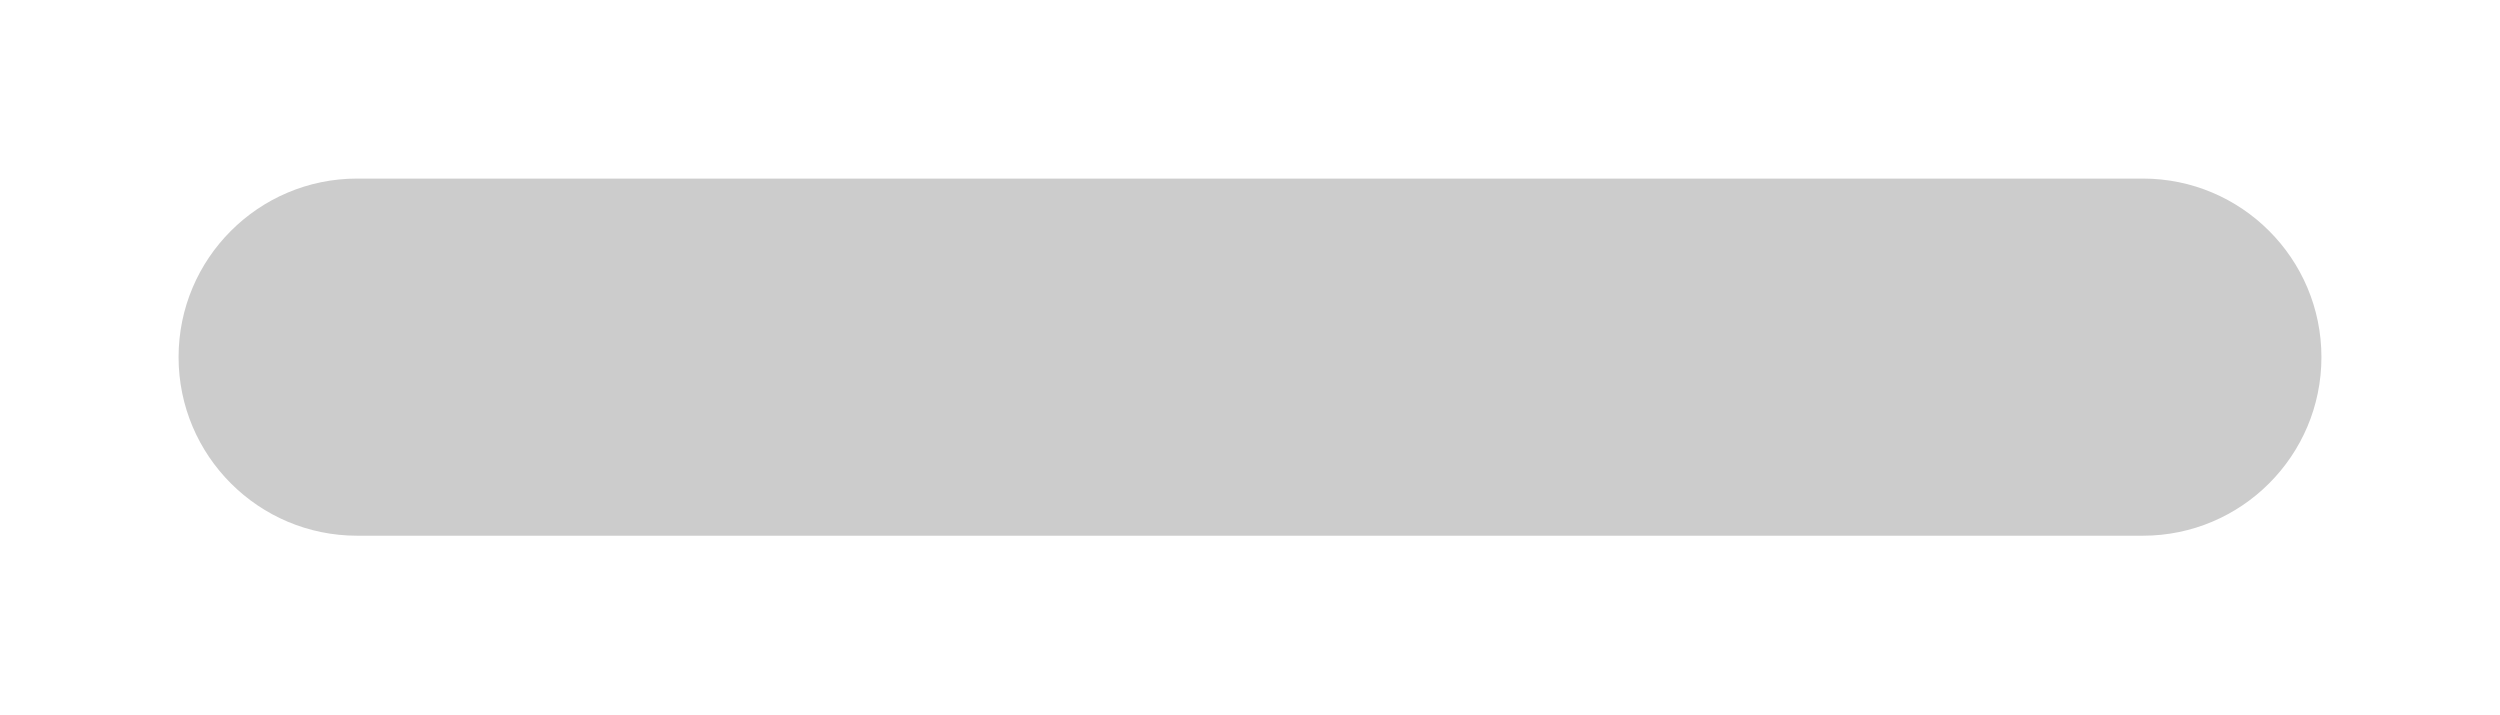
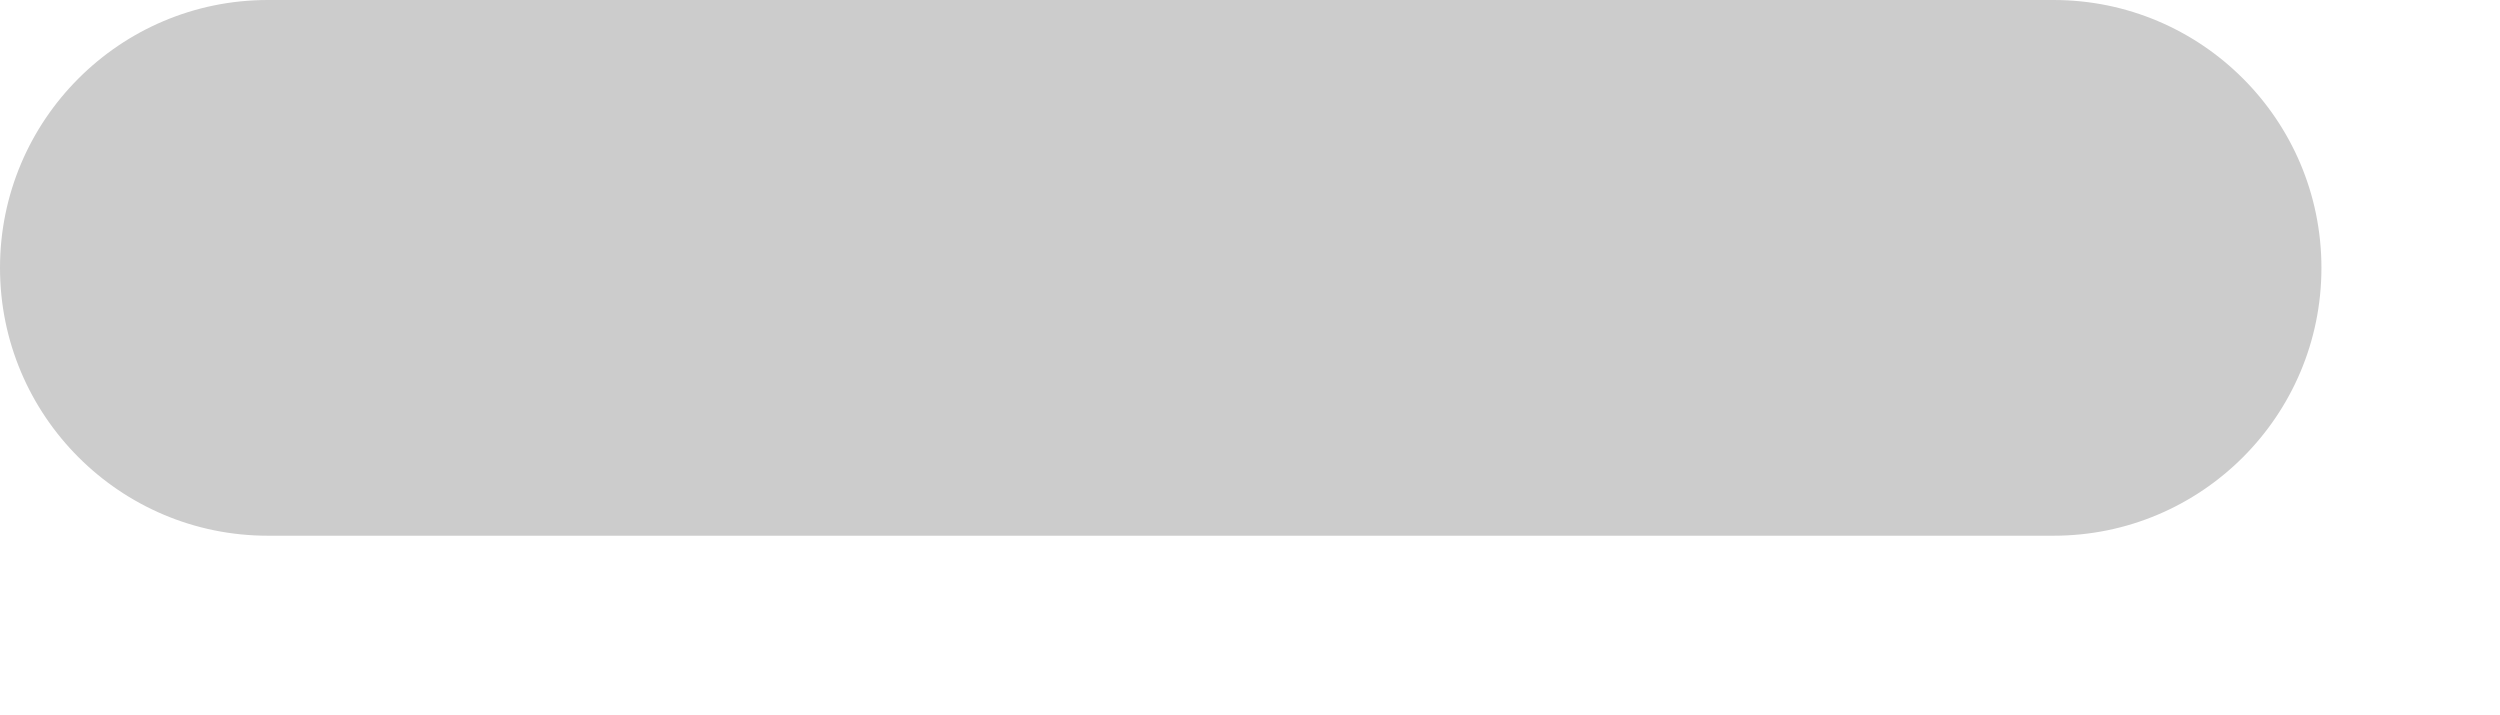
<svg xmlns="http://www.w3.org/2000/svg" width="7" height="2" viewBox="0 0 7 2" fill="none">
-   <path fill-rule="evenodd" clip-rule="evenodd" d="M0.5 1C0.5 0.724 0.724 0.5 1 0.5H6C6.276 0.5 6.5 0.724 6.5 1C6.5 1.276 6.276 1.5 6 1.5H1C0.724 1.5 0.5 1.276 0.5 1Z" fill="#CCCCCC" />
+   <path fill-rule="evenodd" clip-rule="evenodd" d="M0 0.75C0 0.336 0.336 0 0.75 0H5.75C6.164 0 6.5 0.336 6.5 0.75C6.5 1.164 6.164 1.5 5.75 1.5H0.75C0.336 1.5 0 1.164 0 0.75Z" fill="#CCCCCC" />
</svg>
